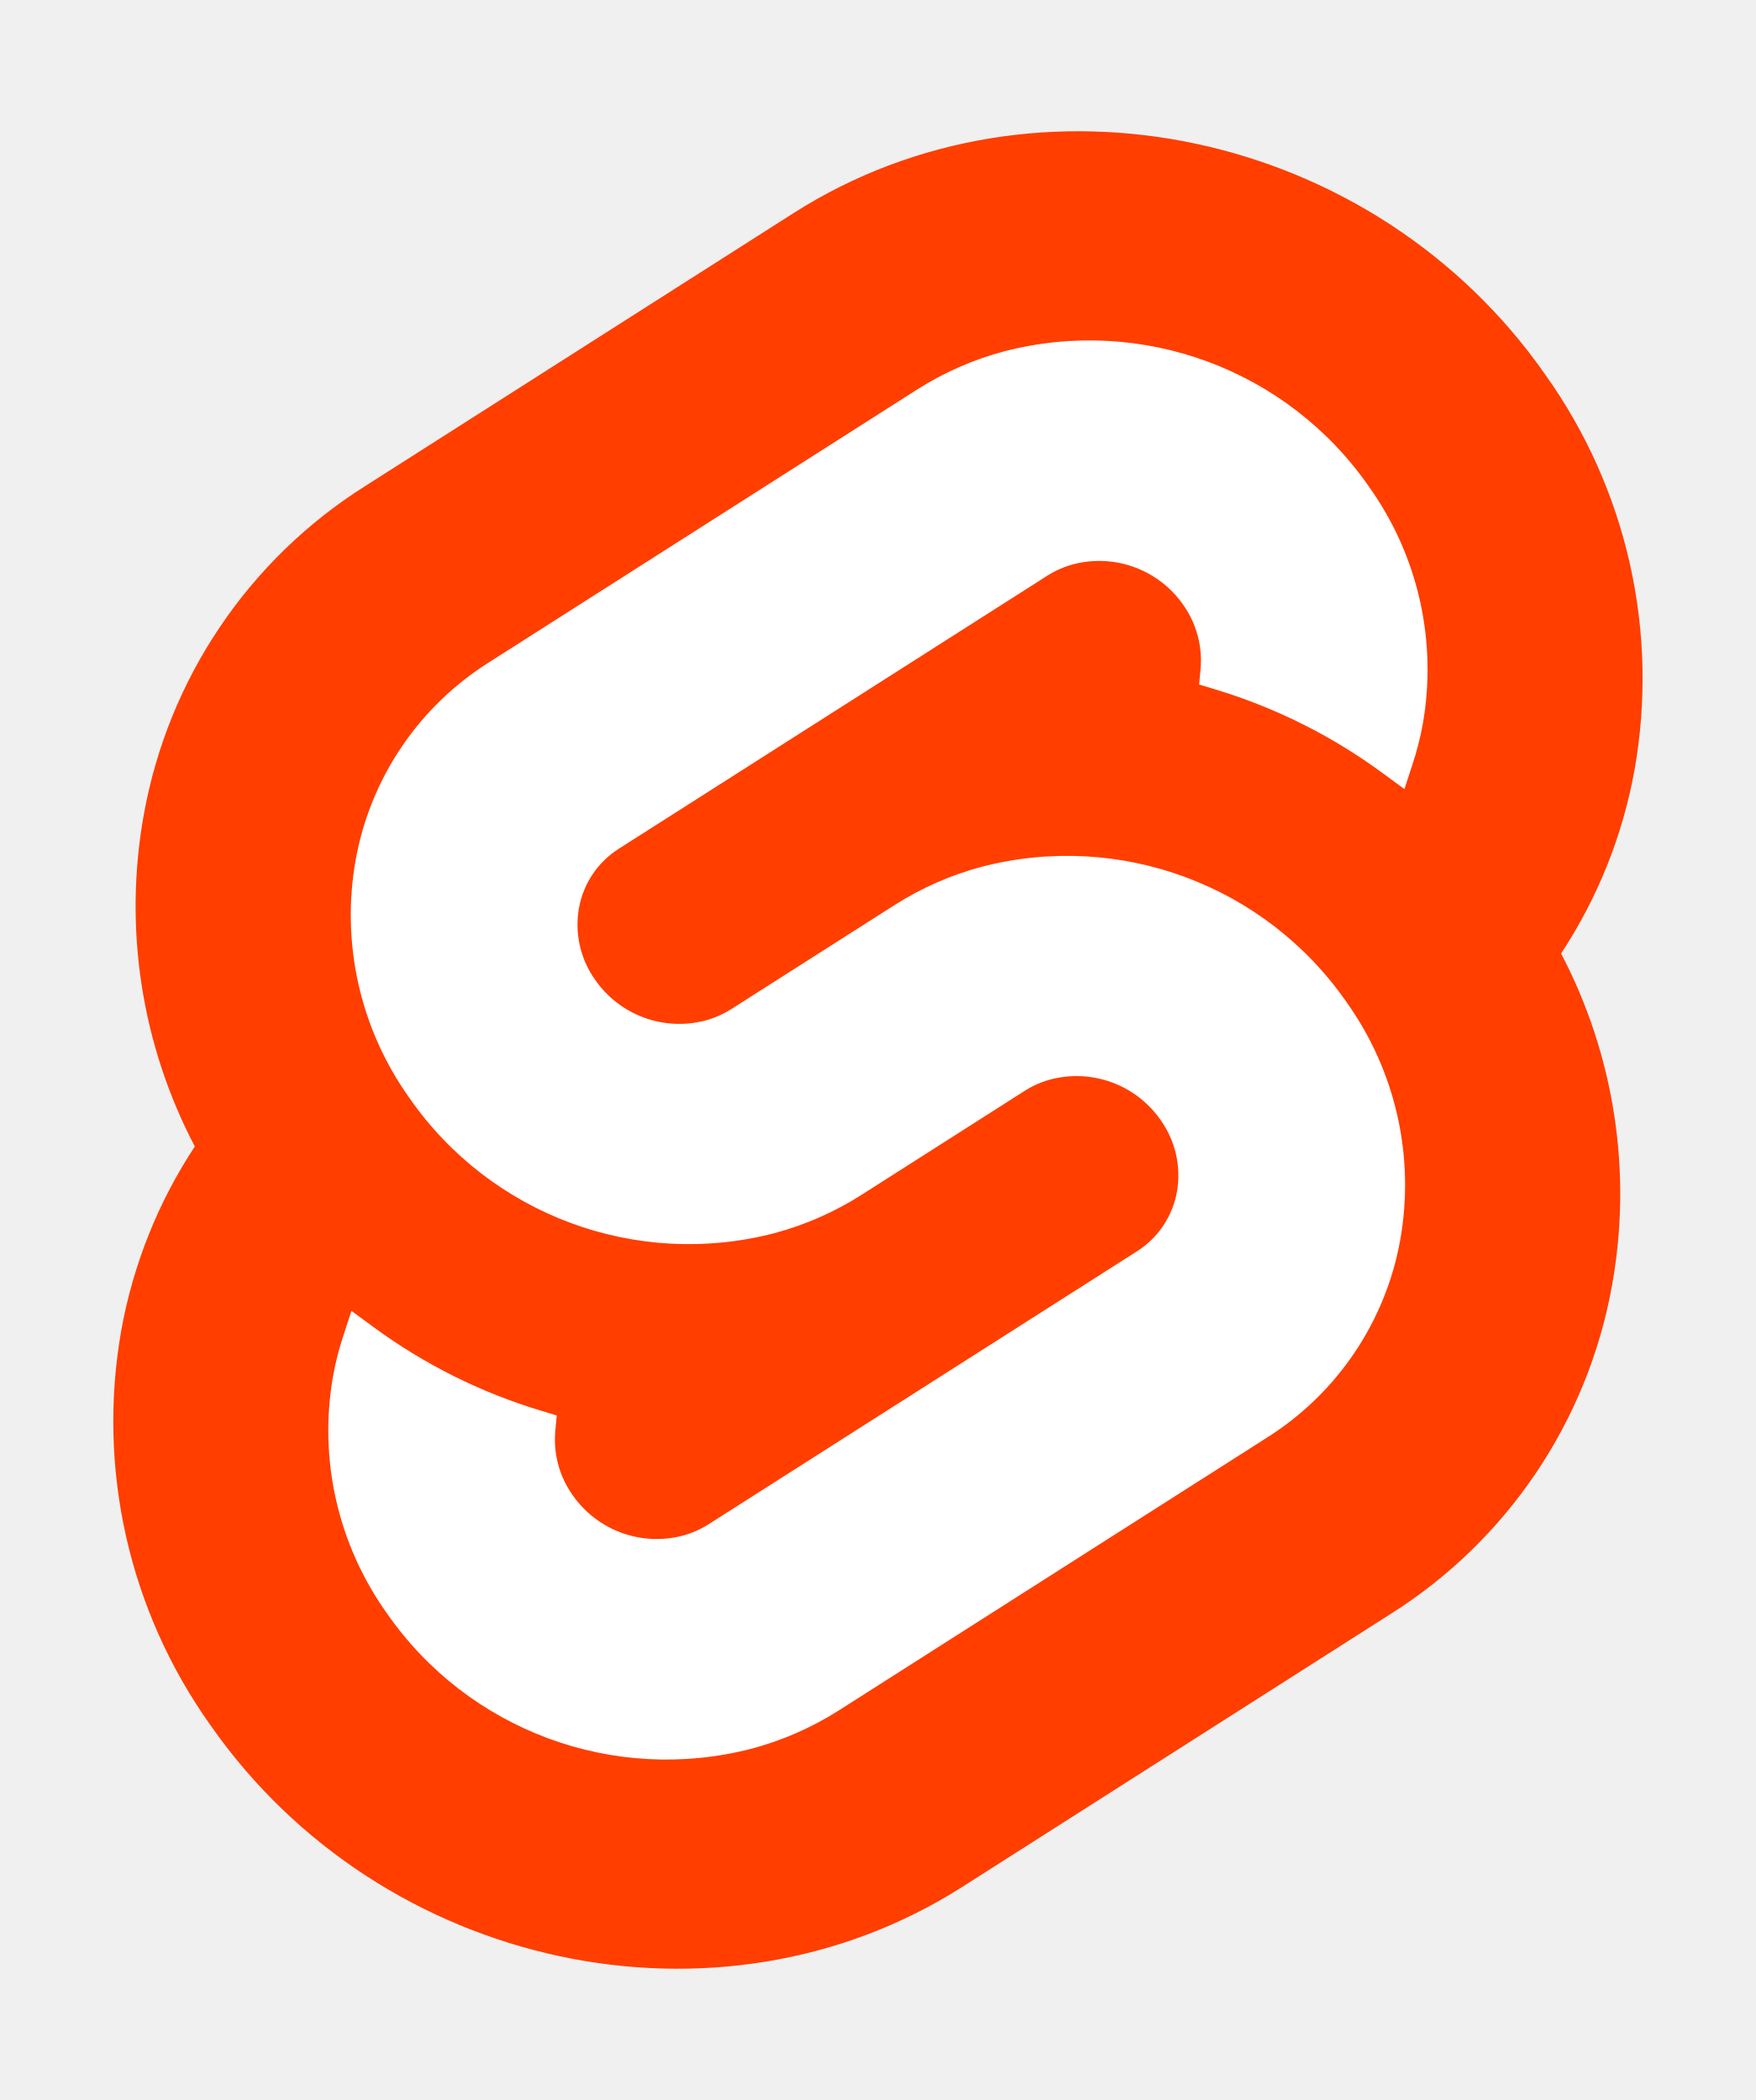
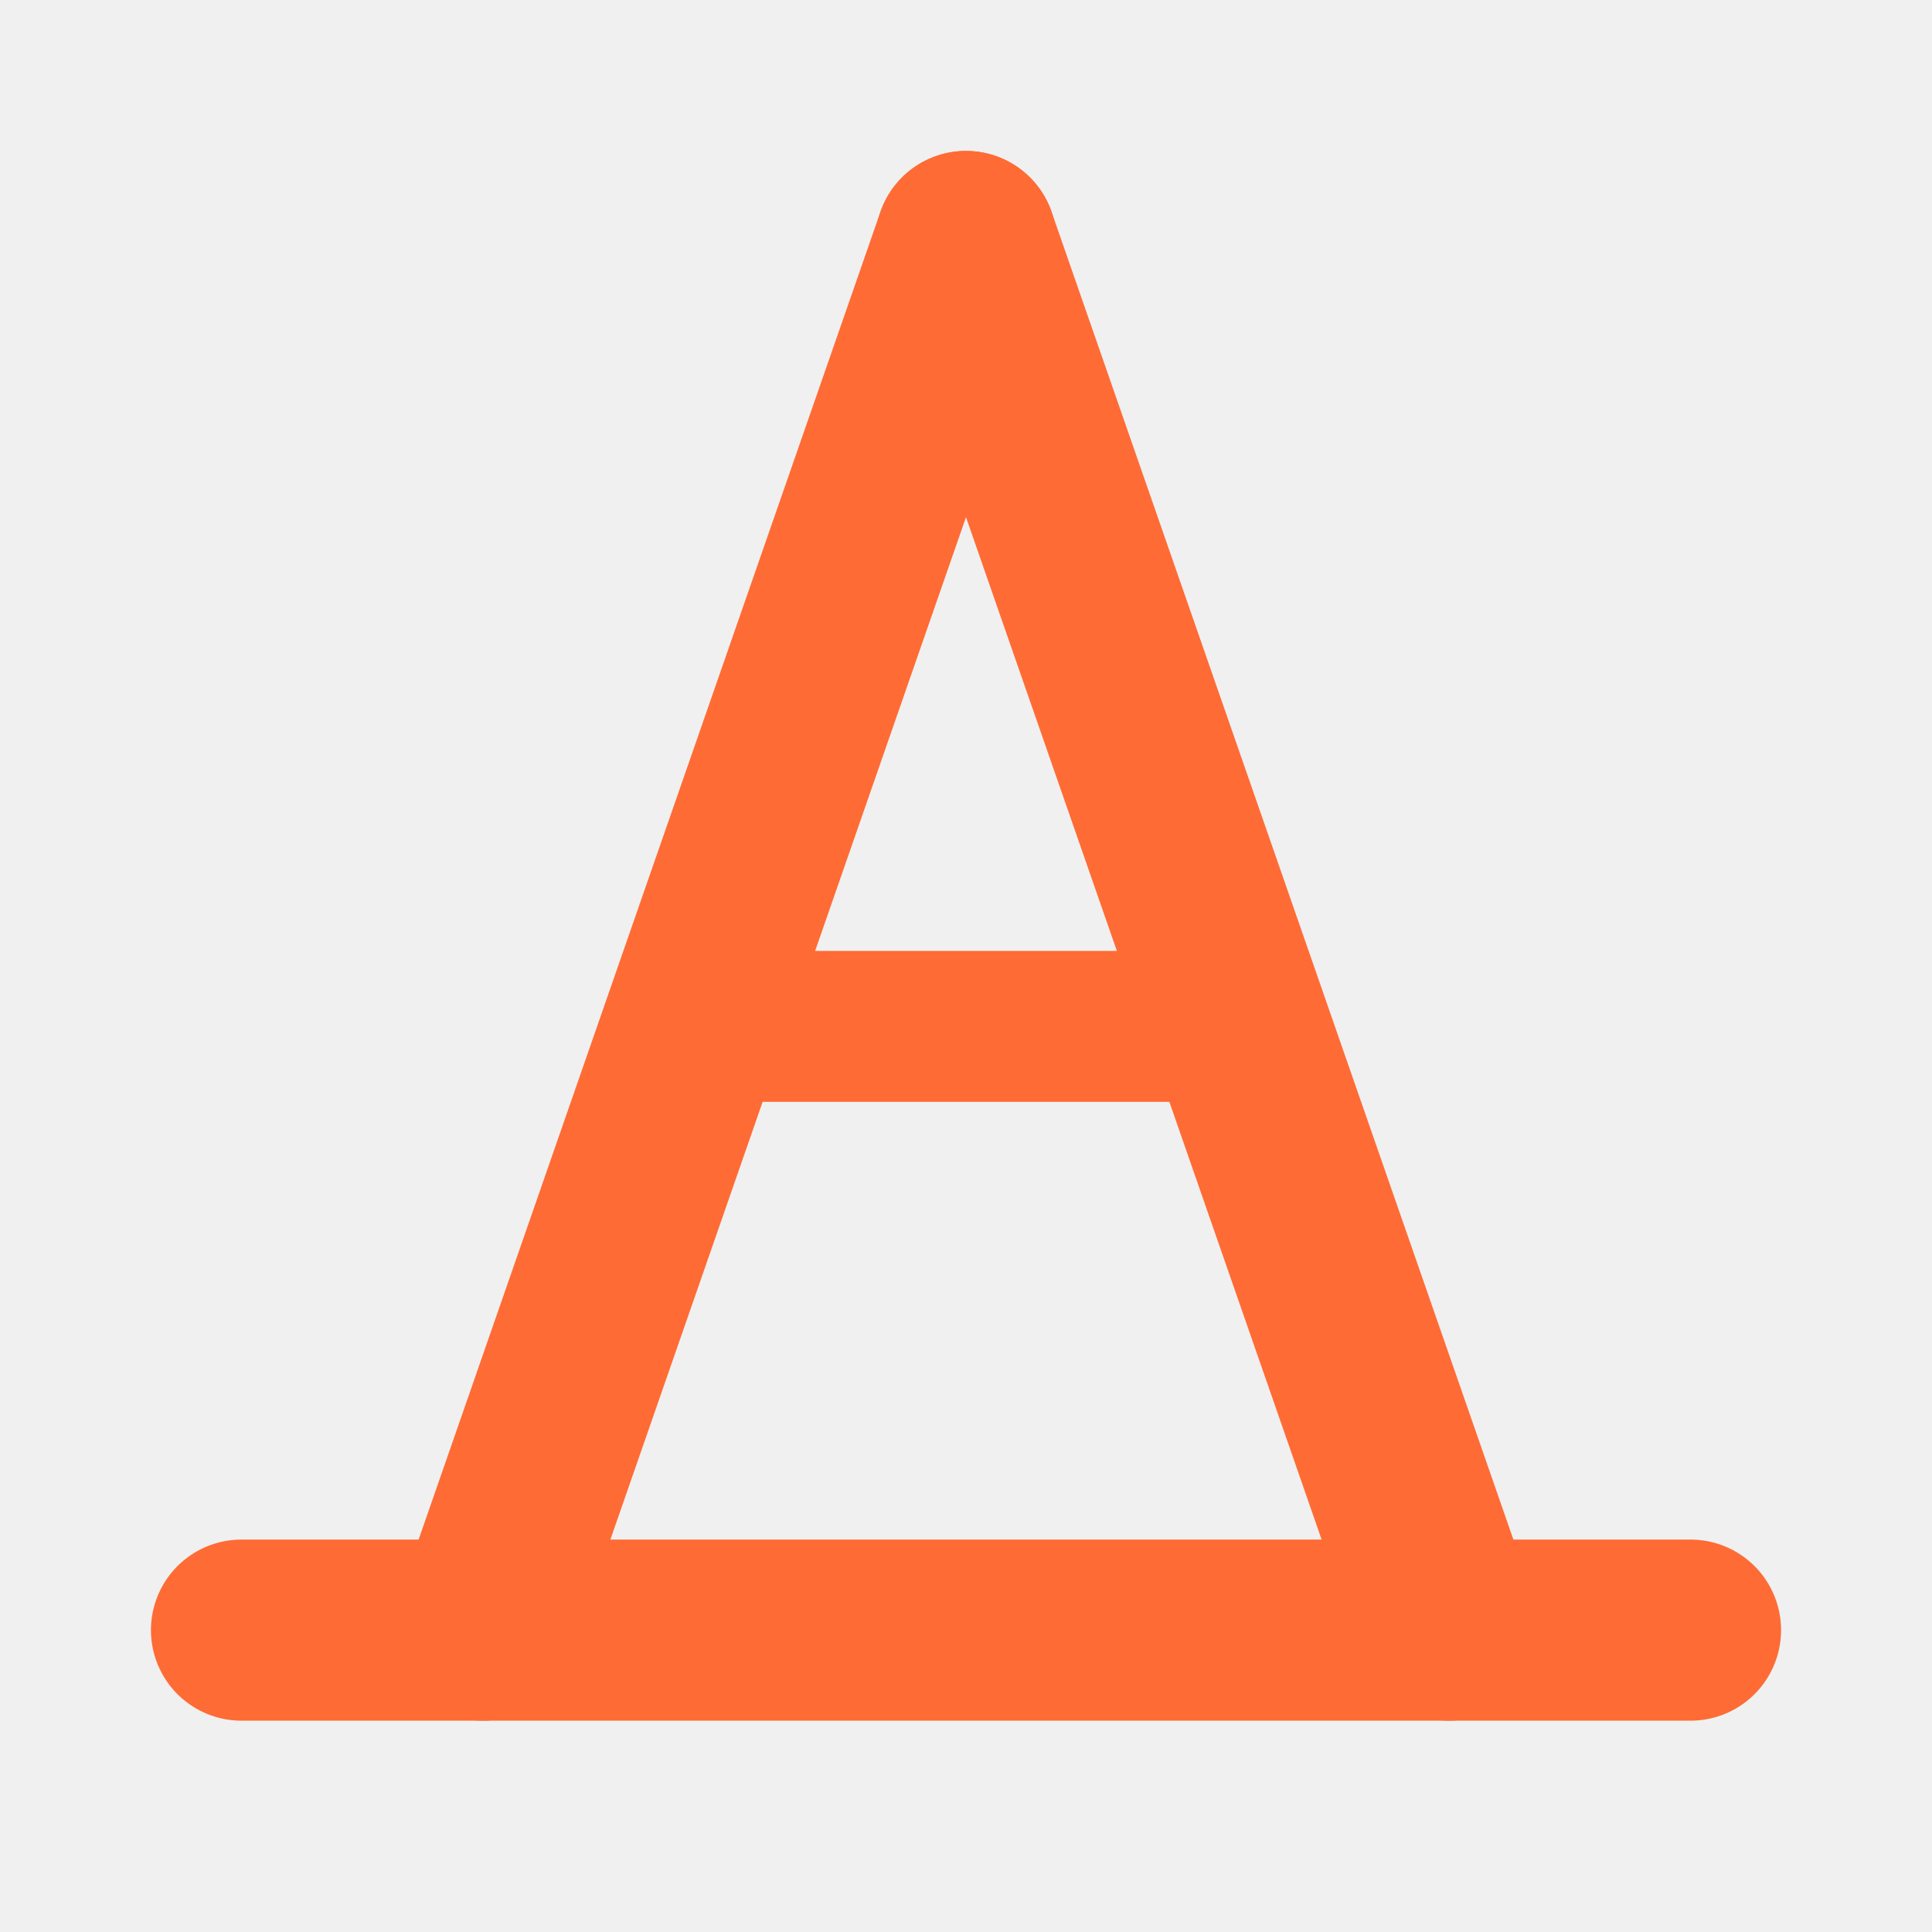
- <svg xmlns="http://www.w3.org/2000/svg" width="107" height="128" viewBox="0 0 107 128">
-   <path d="M94.157 22.819c-10.4-14.885-30.94-19.297-45.792-9.835L22.282 29.608A29.92 29.92 0 0 0 8.764 49.65a31.5 31.5 0 0 0 3.108 20.231 30 30 0 0 0-4.477 11.183 31.9 31.9 0 0 0 5.448 24.116c10.402 14.887 30.942 19.297 45.791 9.835l26.083-16.624A29.92 29.92 0 0 0 98.235 78.35a31.53 31.53 0 0 0-3.105-20.232 30 30 0 0 0 4.474-11.182 31.88 31.88 0 0 0-5.447-24.116" style="fill:#ff3e00" />
-   <path d="M45.817 106.582a20.72 20.72 0 0 1-22.237-8.243 19.17 19.17 0 0 1-3.277-14.503 18 18 0 0 1 .624-2.435l.49-1.498 1.337.981a33.6 33.6 0 0 0 10.203 5.098l.97.294-.09.968a5.85 5.85 0 0 0 1.052 3.878 6.24 6.24 0 0 0 6.695 2.485 5.8 5.8 0 0 0 1.603-.704L69.27 76.28a5.43 5.43 0 0 0 2.45-3.631 5.8 5.8 0 0 0-.987-4.371 6.24 6.24 0 0 0-6.698-2.487 5.7 5.7 0 0 0-1.6.704l-9.953 6.345a19 19 0 0 1-5.296 2.326 20.72 20.72 0 0 1-22.237-8.243 19.17 19.17 0 0 1-3.277-14.502 17.99 17.99 0 0 1 8.13-12.052l26.081-16.623a19 19 0 0 1 5.3-2.329 20.72 20.72 0 0 1 22.237 8.243 19.17 19.17 0 0 1 3.277 14.503 18 18 0 0 1-.624 2.435l-.49 1.498-1.337-.98a33.6 33.6 0 0 0-10.203-5.1l-.97-.294.09-.968a5.86 5.86 0 0 0-1.052-3.878 6.24 6.24 0 0 0-6.696-2.485 5.8 5.8 0 0 0-1.602.704L37.73 51.72a5.42 5.42 0 0 0-2.449 3.63 5.79 5.79 0 0 0 .986 4.372 6.24 6.24 0 0 0 6.698 2.486 5.8 5.8 0 0 0 1.602-.704l9.952-6.342a19 19 0 0 1 5.295-2.328 20.72 20.72 0 0 1 22.237 8.242 19.17 19.17 0 0 1 3.277 14.503 18 18 0 0 1-8.13 12.053l-26.081 16.622a19 19 0 0 1-5.3 2.328" style="fill:#fff" />
+ <svg xmlns="http://www.w3.org/2000/svg" viewBox="0 0 32 32">
+   <line x1="16" y1="4" x2="8" y2="27" stroke="#ff6b35" stroke-width="3" stroke-linecap="round" />
+   <line x1="16" y1="4" x2="24" y2="27" stroke="#ff6b35" stroke-width="3" stroke-linecap="round" />
+   <line x1="11.5" y1="17" x2="20.5" y2="17" stroke="#ff6b35" stroke-width="2.5" stroke-linecap="round" />
+   <line x1="4" y1="27" x2="28" y2="27" stroke="#ff6b35" stroke-width="3" stroke-linecap="round" />
</svg>
